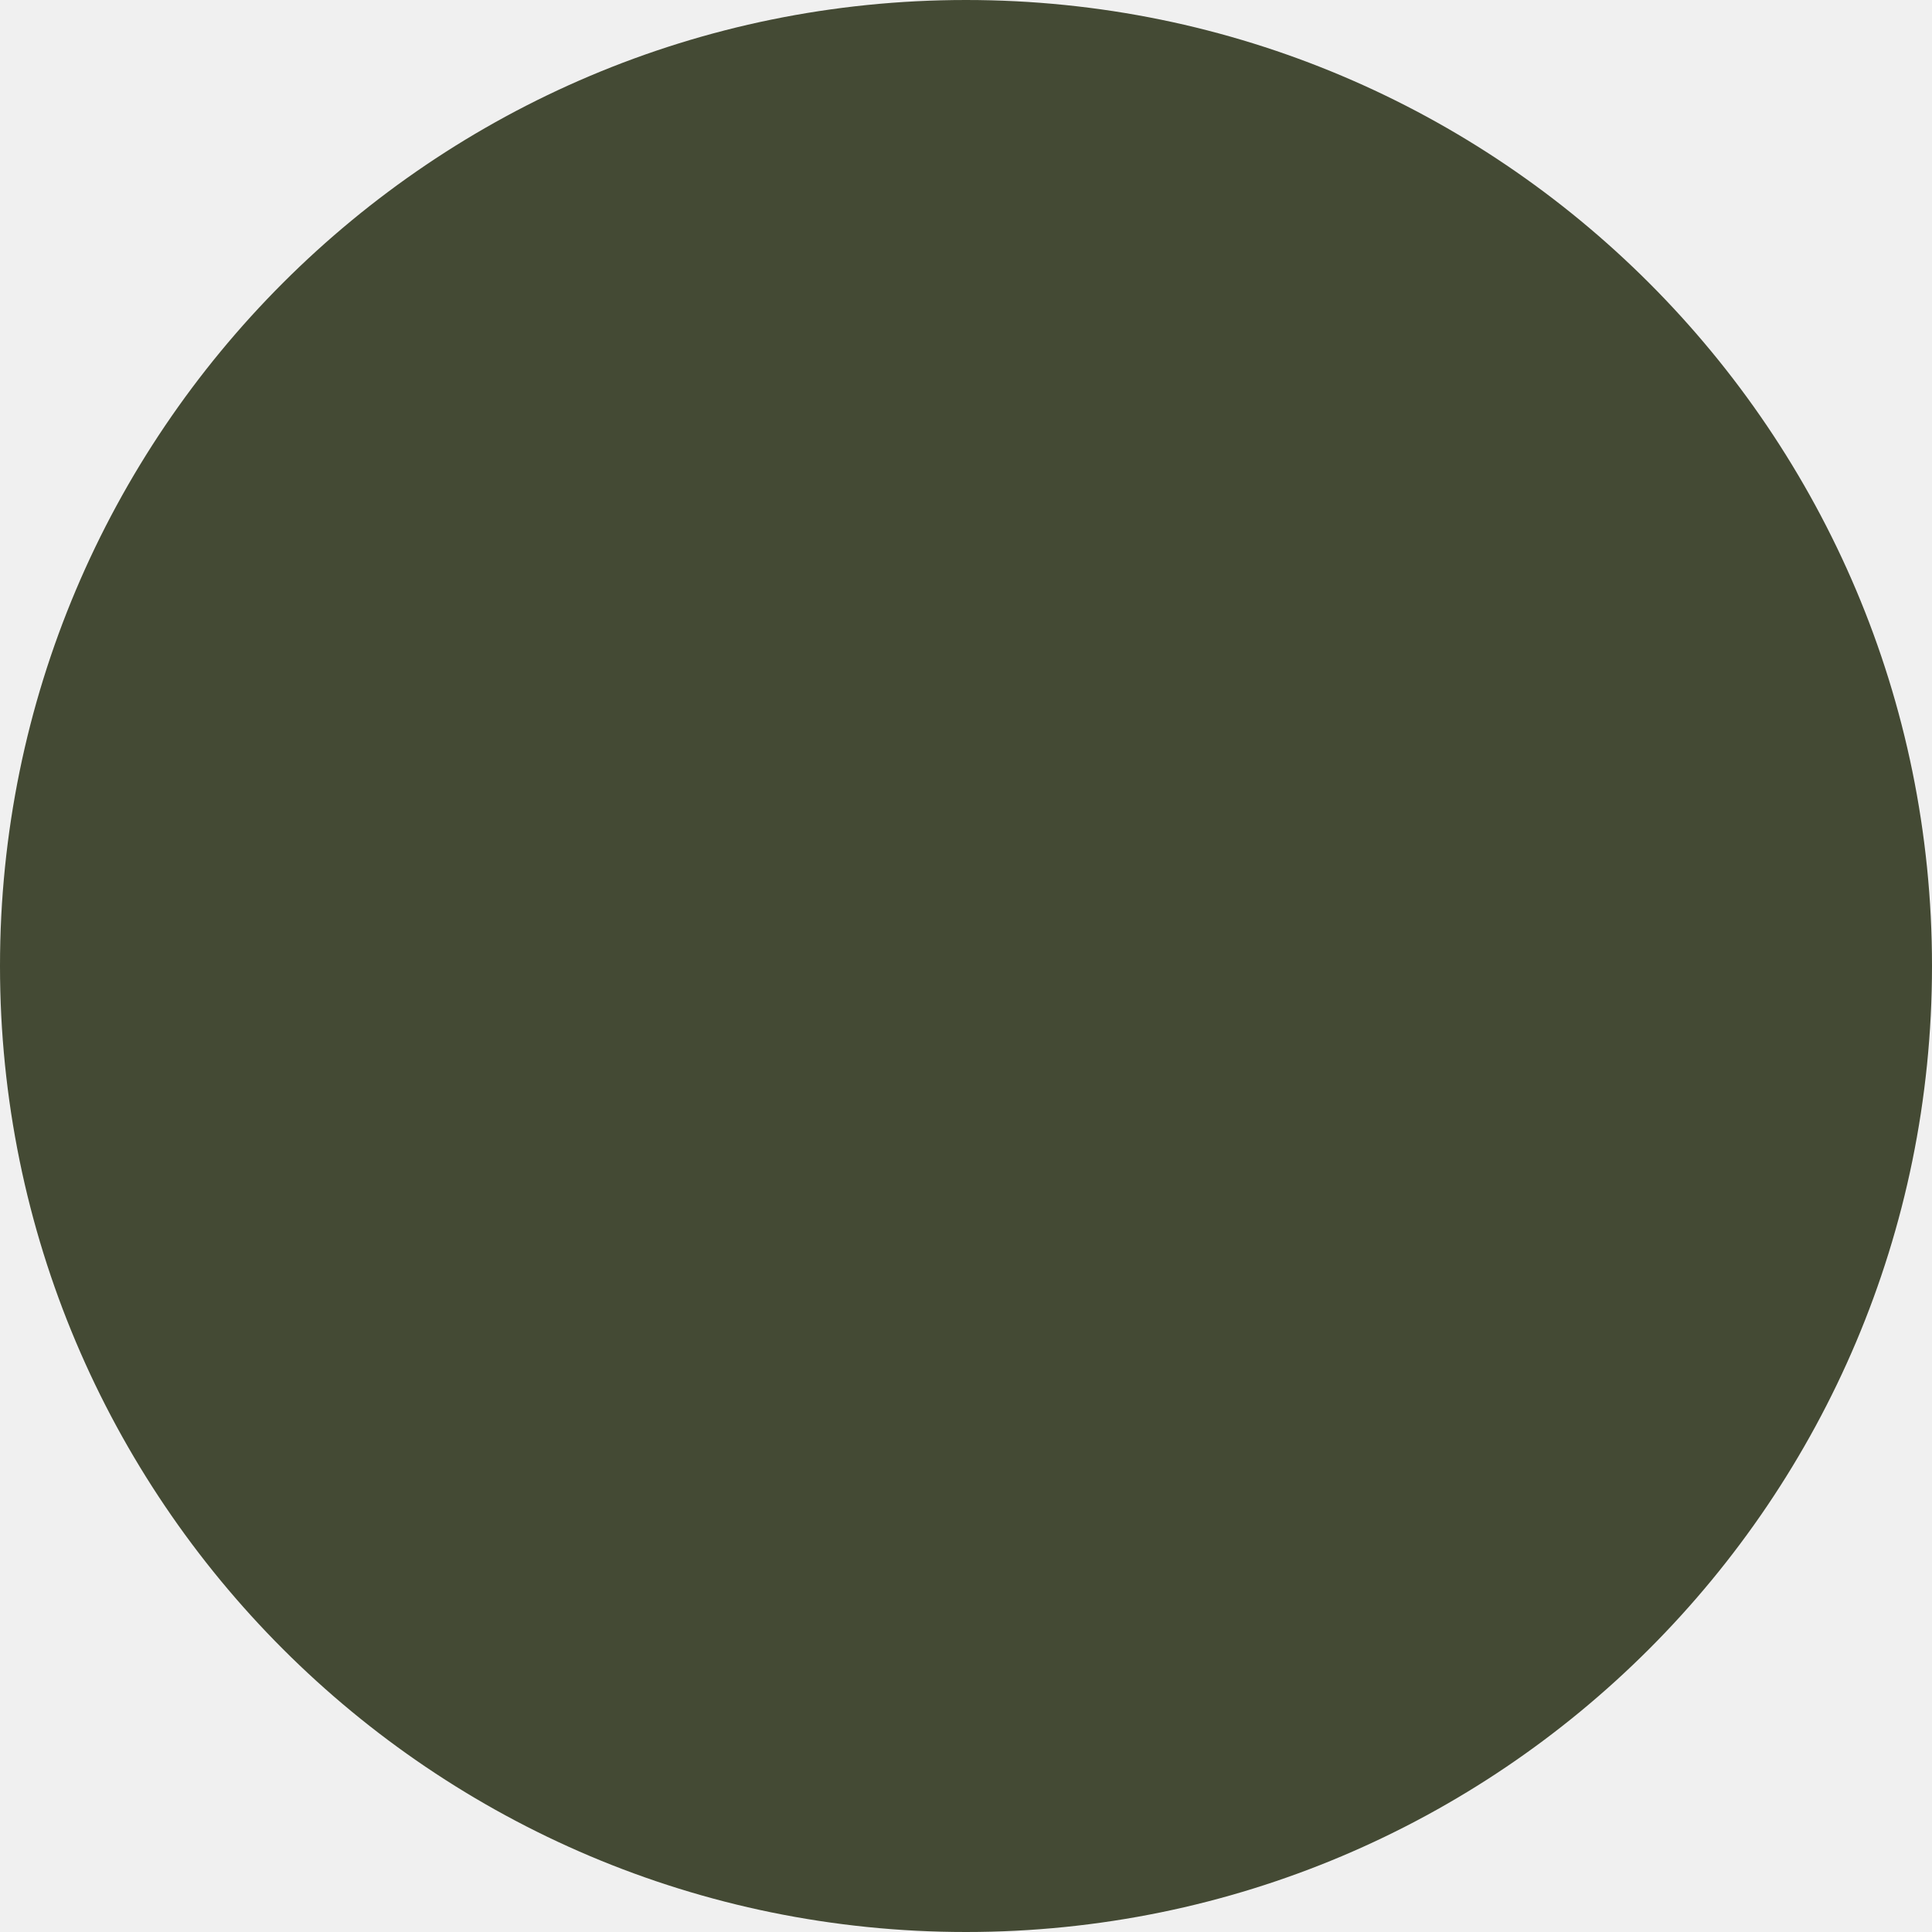
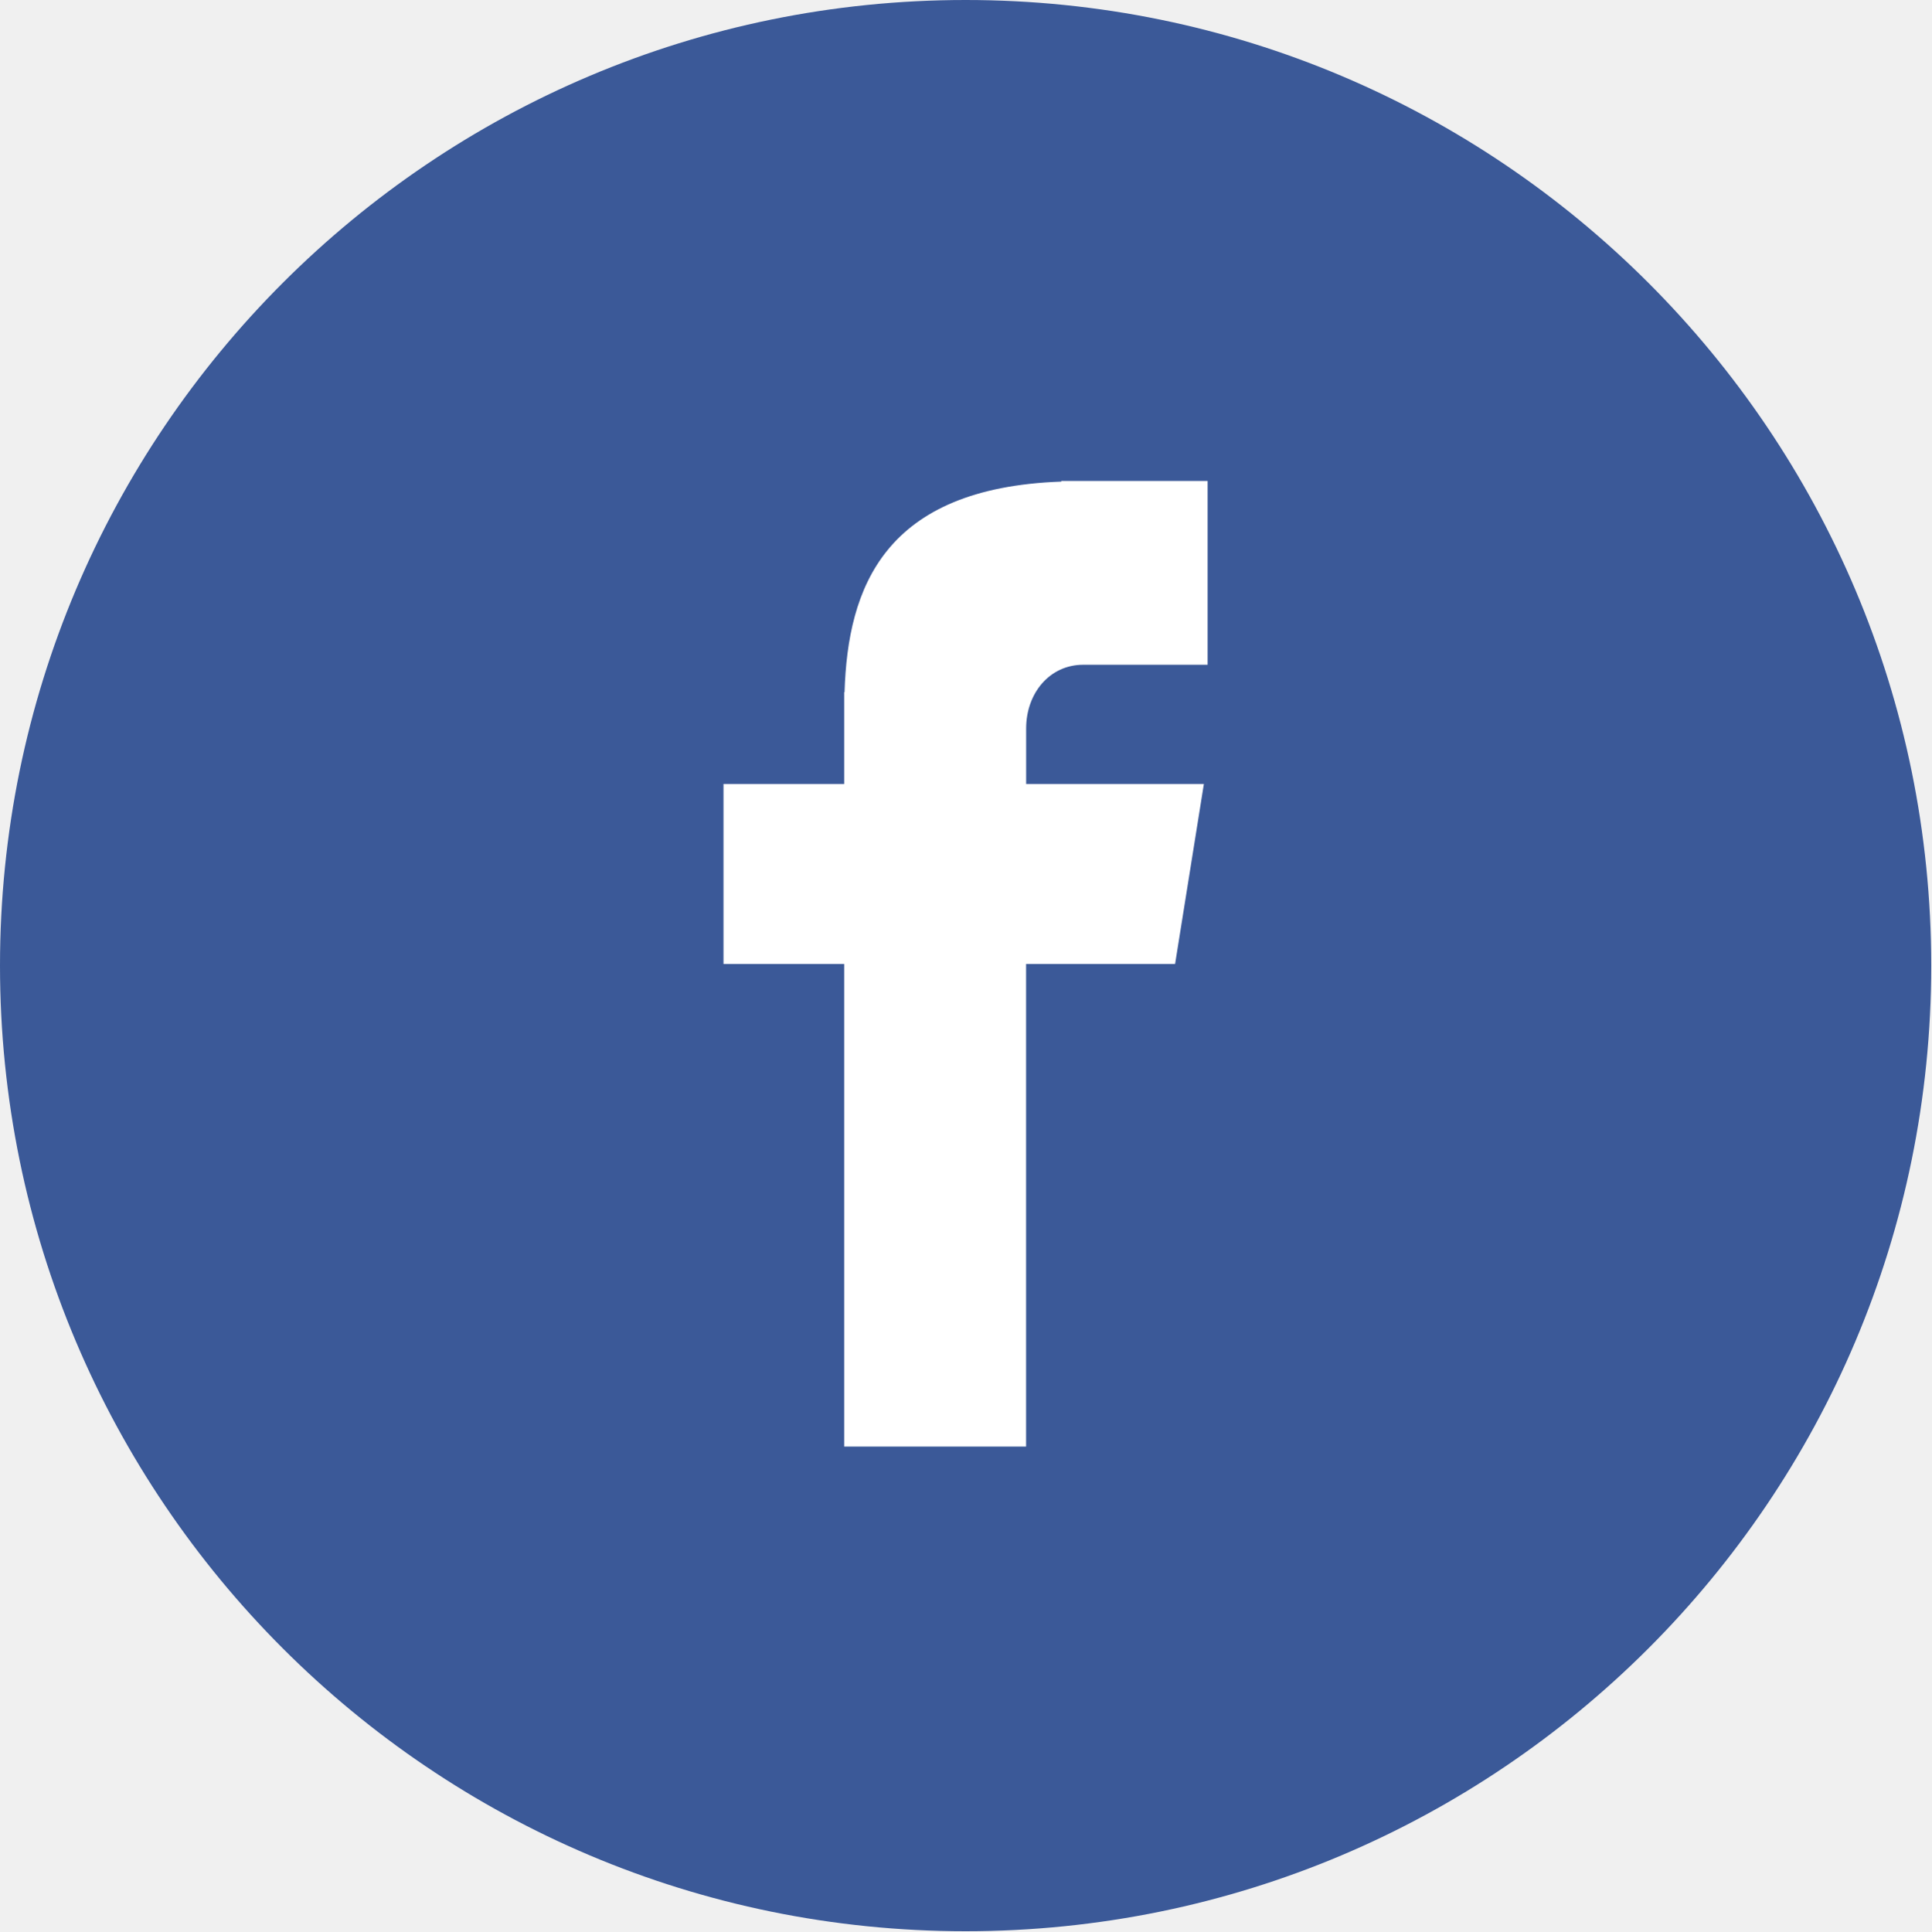
- <svg xmlns="http://www.w3.org/2000/svg" width="33" height="33" viewBox="0 0 33 33" fill="none">
-   <path fill-rule="evenodd" clip-rule="evenodd" d="M16.5 33C25.613 33 33 25.613 33 16.5C33 7.387 25.613 0 16.5 0C7.387 0 0 7.387 0 16.5C0 25.613 7.387 33 16.5 33Z" fill="#444A34" />
+ <svg xmlns="http://www.w3.org/2000/svg" version="1.1" id="Layer_1" x="0px" y="0px" viewBox="0 0 291.319 291.319" style="enable-background:new 0 0 291.319 291.319;" xml:space="preserve">
+   <g>
+     <path style="fill:#3B5998;" d="M145.659,0c80.45,0,145.66,65.219,145.66,145.66c0,80.45-65.21,145.659-145.66,145.659   S0,226.109,0,145.66C0,65.219,65.21,0,145.659,0z" />
+     <path style="fill:#FFFFFF;" d="M163.394,100.277h18.772v-27.73h-22.067v0.1c-26.738,0.947-32.218,15.977-32.701,31.763h-0.055   v13.847h-18.207v27.156h18.207v72.793h27.439v-72.793h22.477l4.342-27.156h-26.81v-8.366   C154.791,104.556,158.341,100.277,163.394,100.277z" />
+   </g>
+   <g>
+ </g>
+   <g>
+ </g>
+   <g>
+ </g>
+   <g>
+ </g>
+   <g>
+ </g>
+   <g>
+ </g>
+   <g>
+ </g>
+   <g>
+ </g>
+   <g>
+ </g>
+   <g>
+ </g>
+   <g>
+ </g>
+   <g>
+ </g>
+   <g>
+ </g>
+   <g>
+ </g>
+   <g>
+ </g>
</svg>
